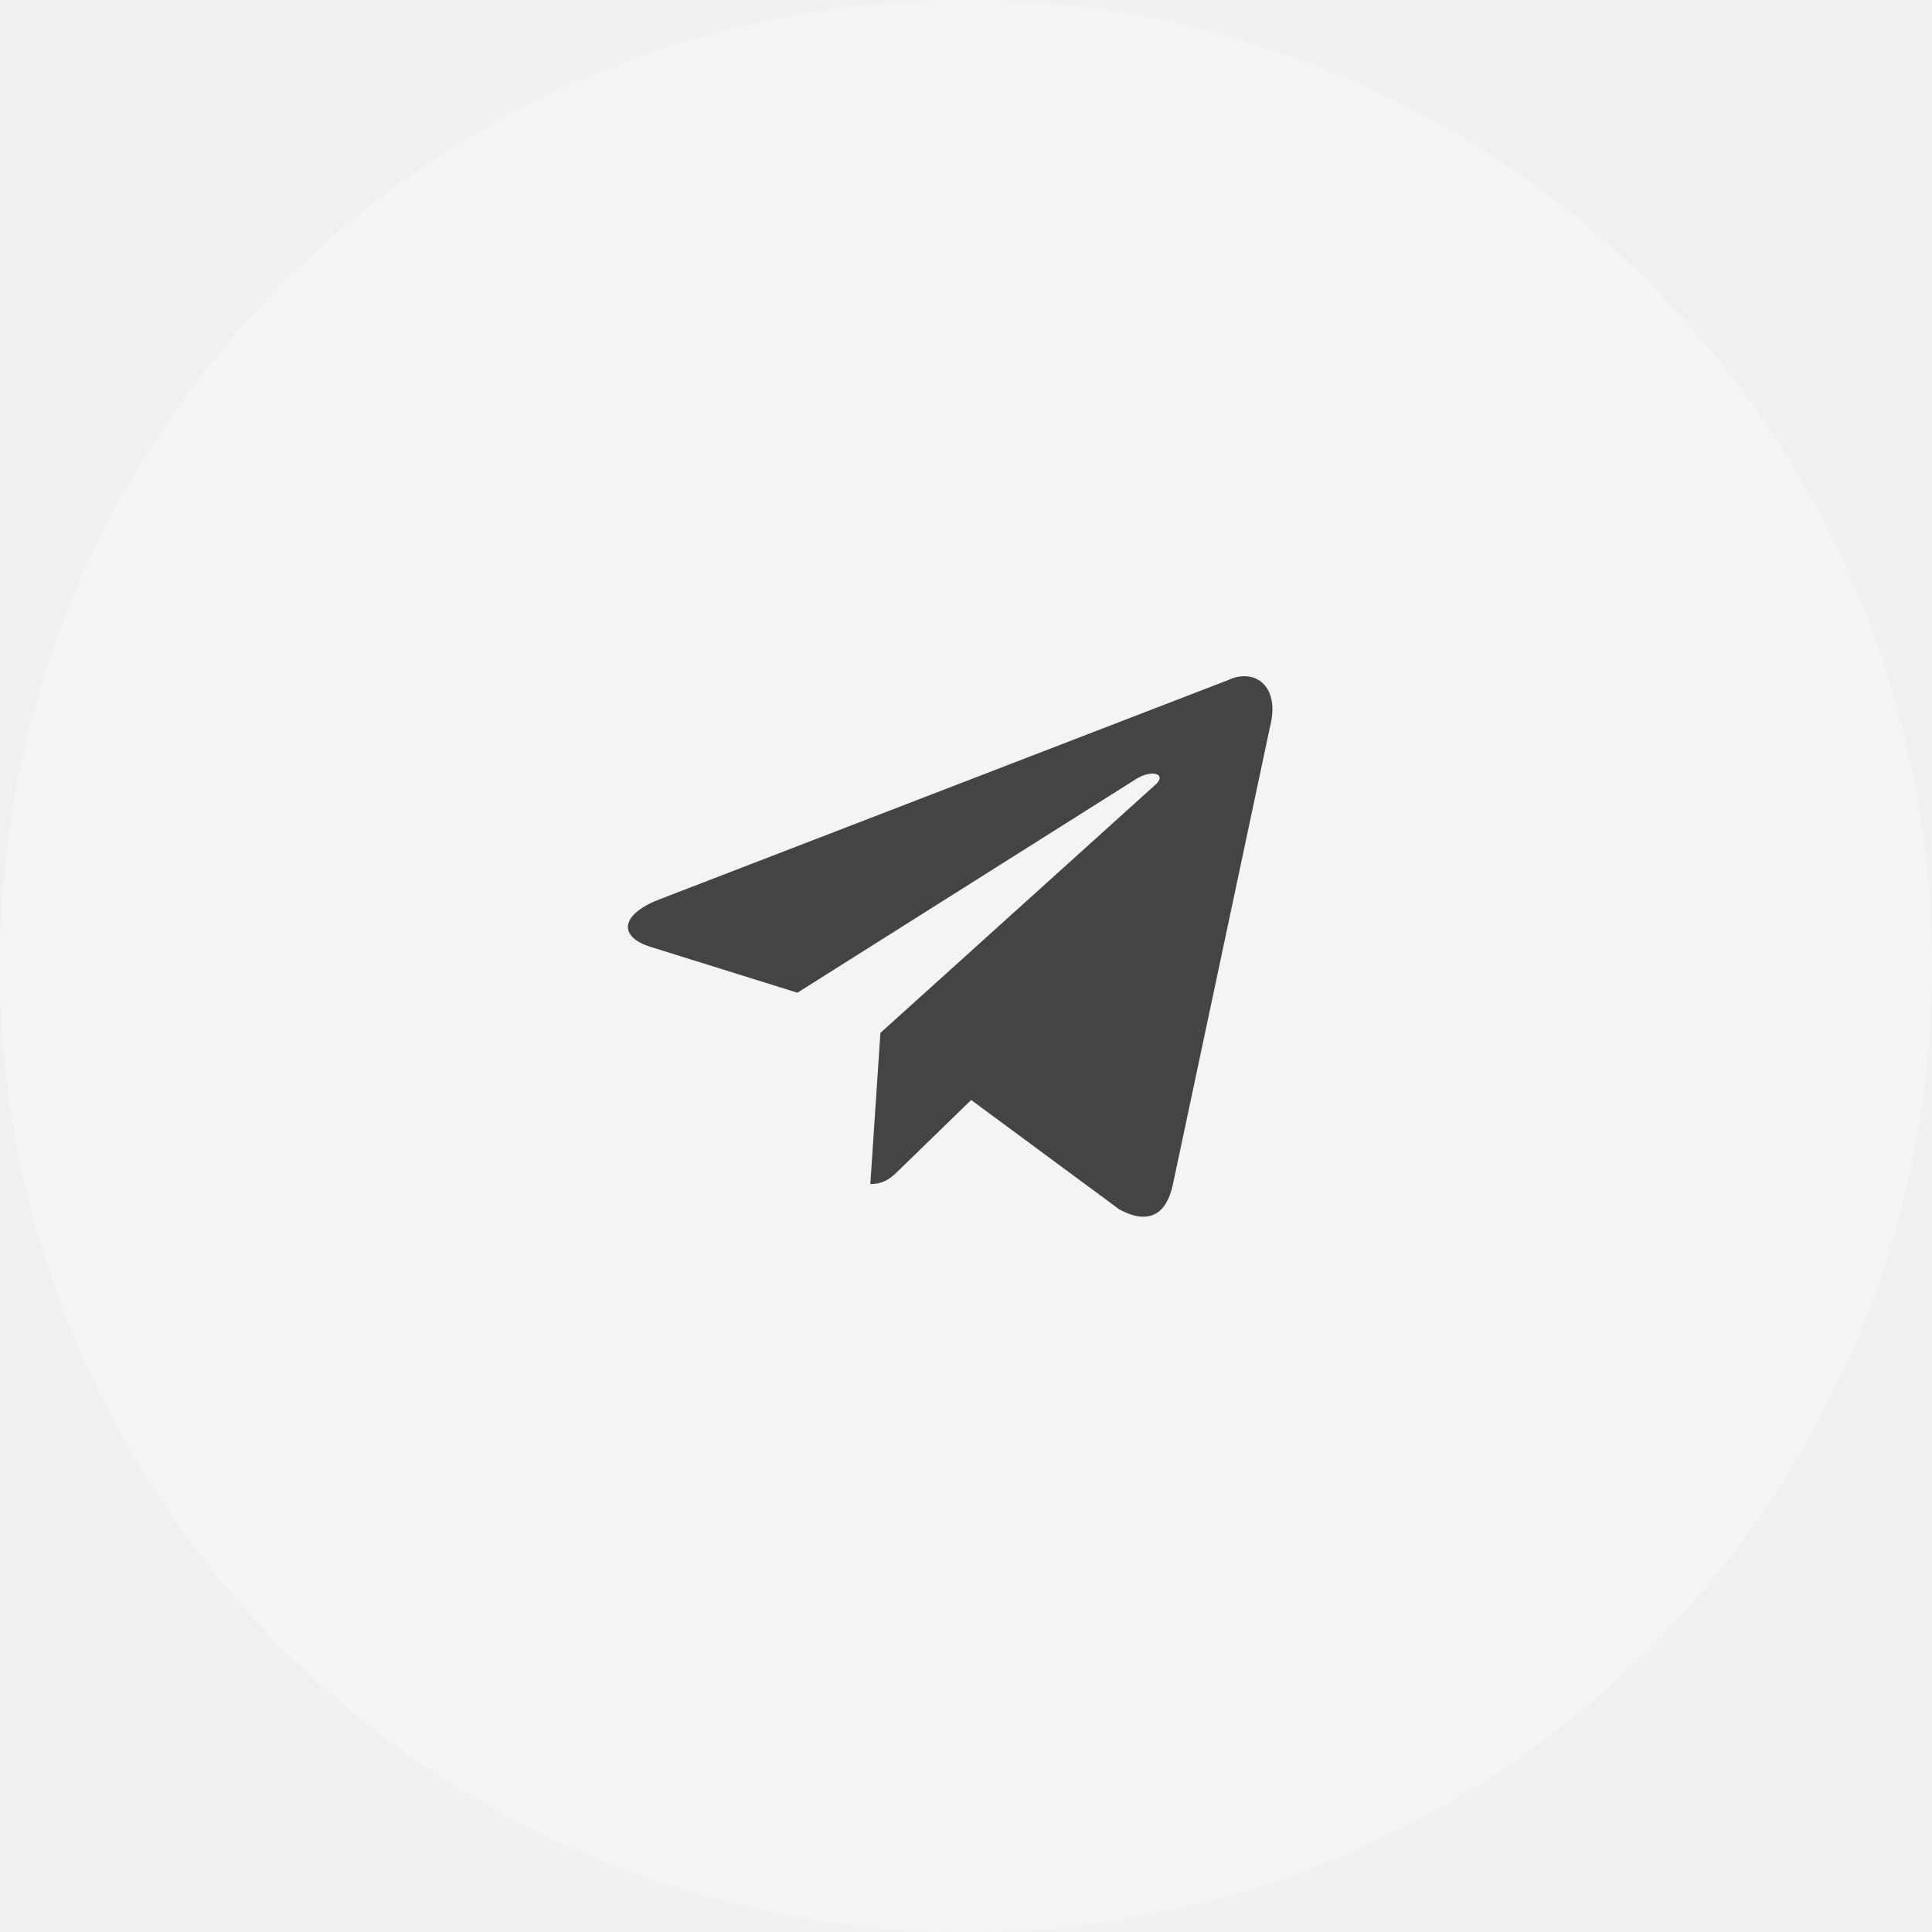
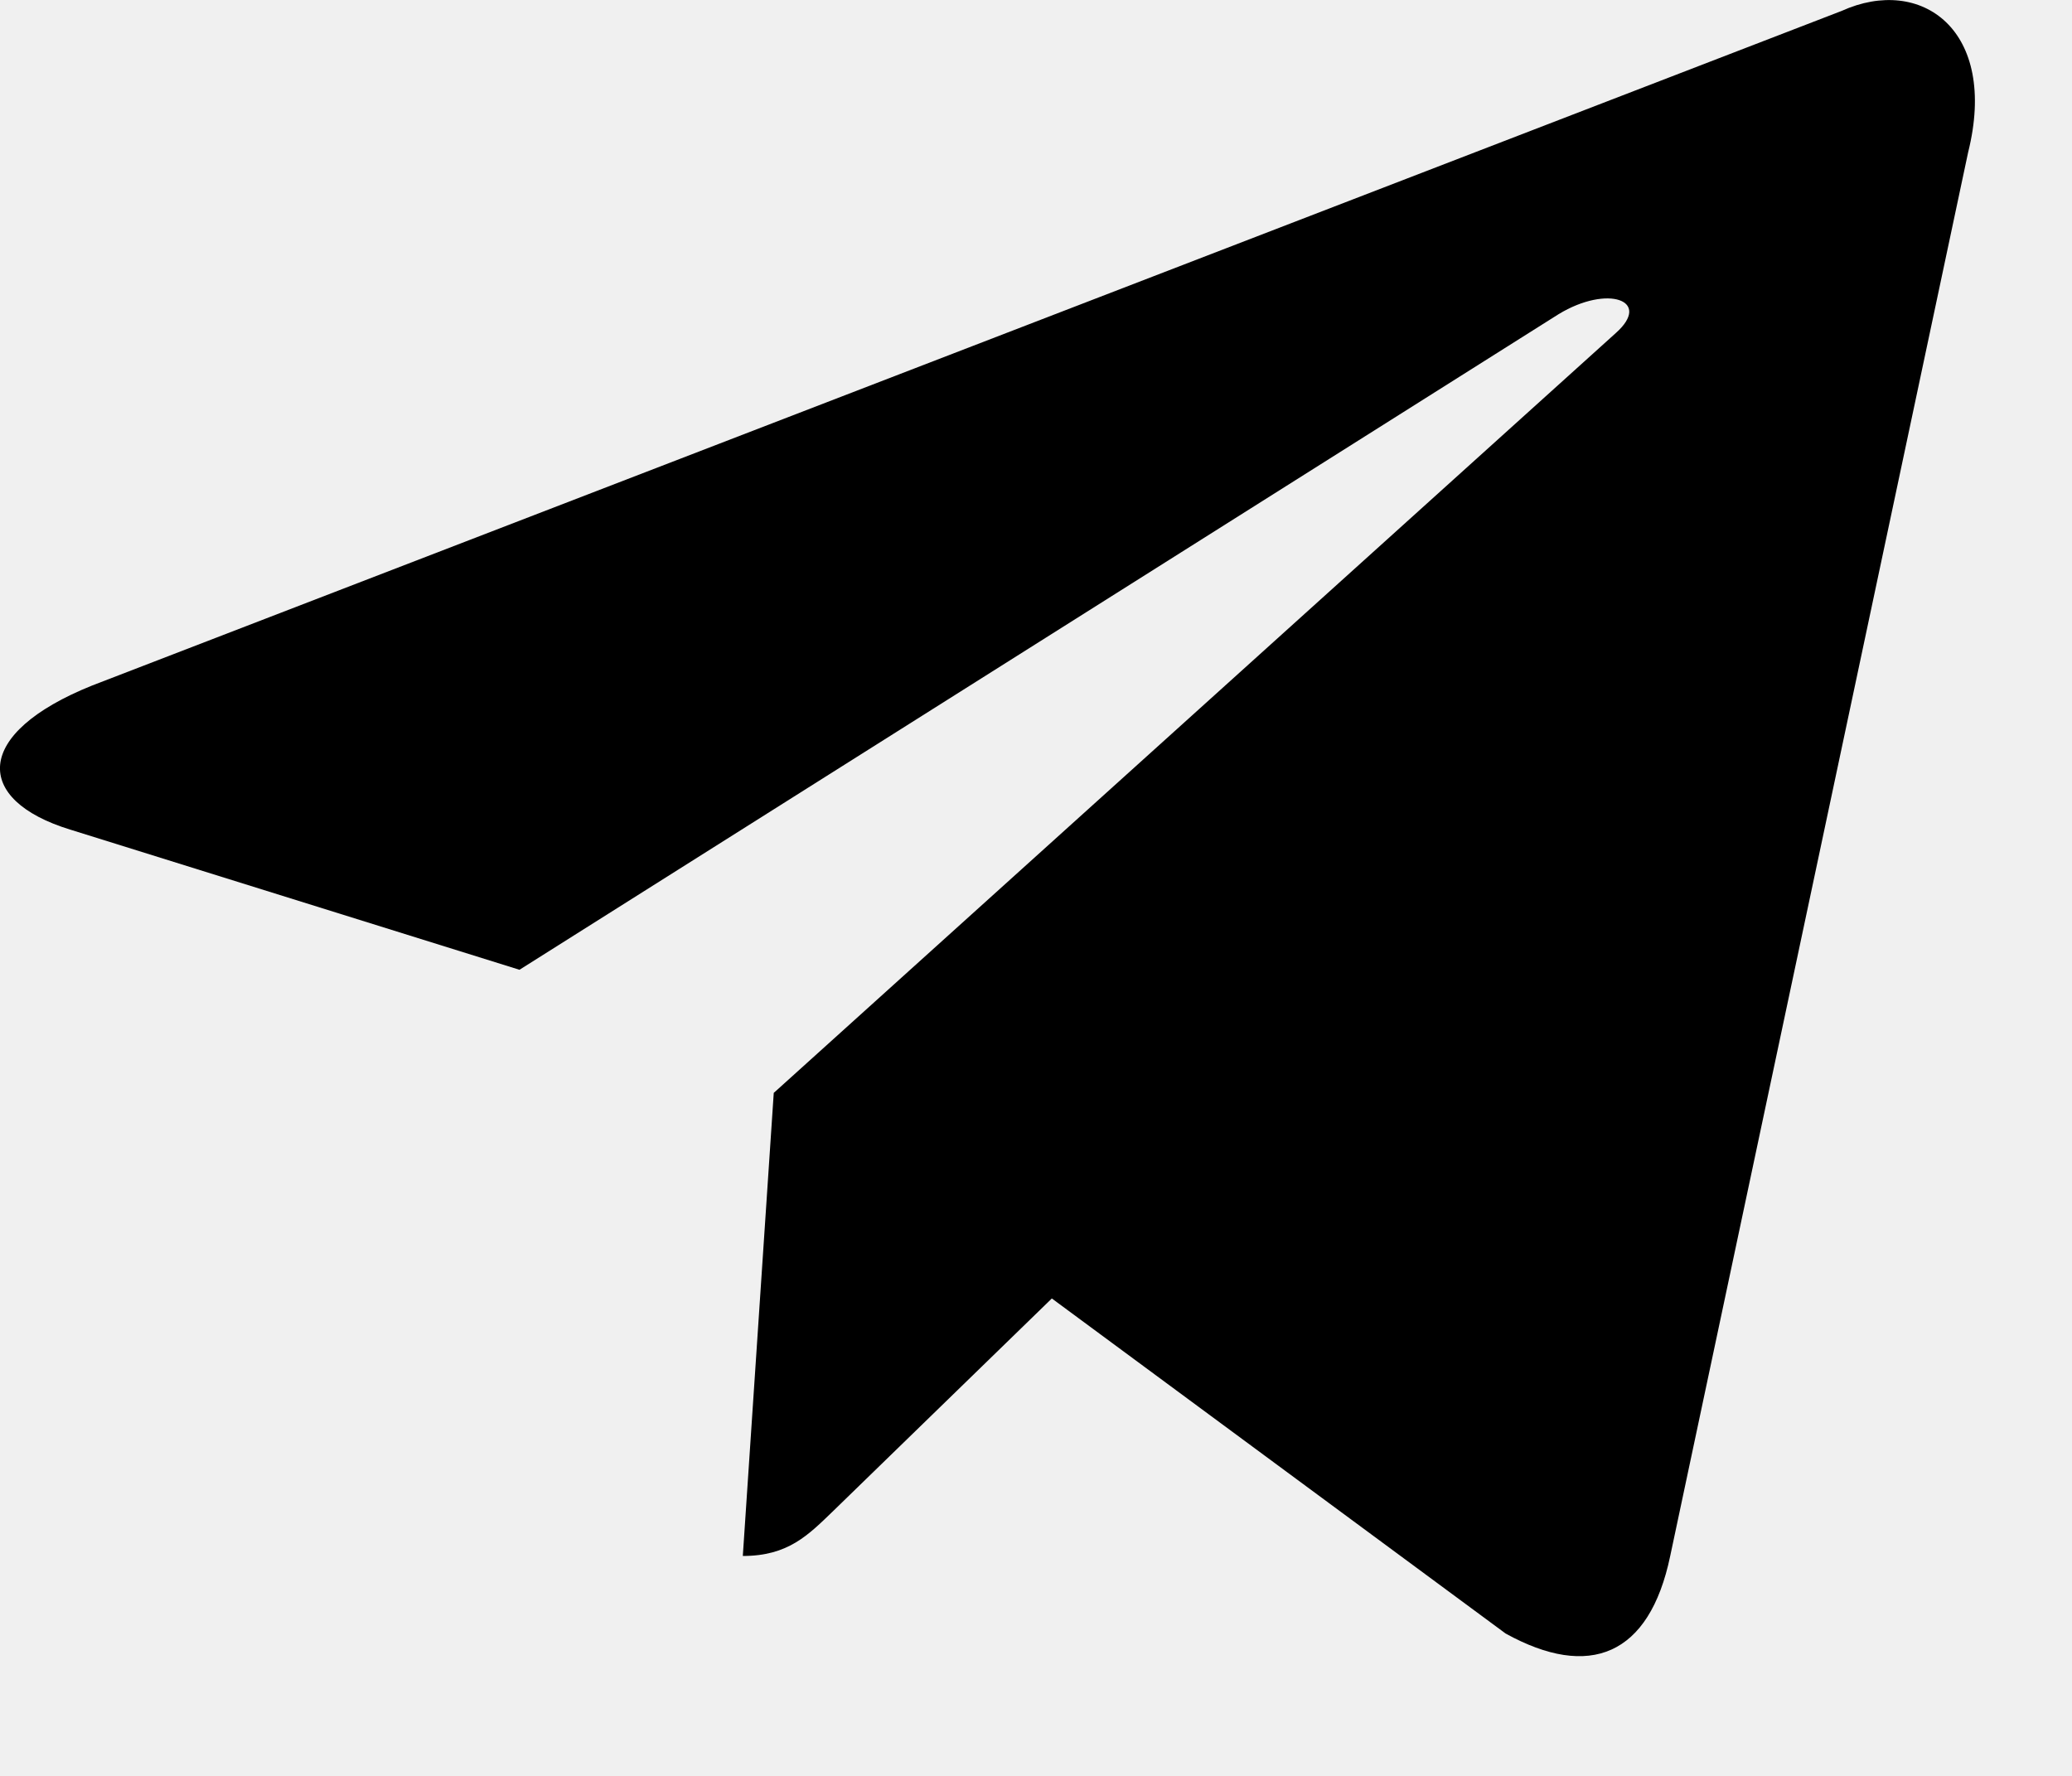
- <svg xmlns="http://www.w3.org/2000/svg" width="40" height="40" viewBox="0 0 40 40" fill="none">
-   <circle cx="20" cy="20" r="20" fill="white" fill-opacity="0.3" />
-   <g clip-path="url(#clip0_7_1309)">
-     <path d="M25.443 14.074L13.623 18.632C12.816 18.956 12.821 19.406 13.475 19.606L16.51 20.553L23.531 16.123C23.863 15.921 24.166 16.03 23.917 16.251L18.228 21.385H18.227L18.228 21.386L18.019 24.514C18.326 24.514 18.461 24.373 18.633 24.207L20.107 22.774L23.173 25.038C23.738 25.35 24.144 25.19 24.285 24.515L26.298 15.03C26.504 14.204 25.982 13.83 25.443 14.074Z" fill="#444444" />
-   </g>
-   <defs>
-     <clipPath id="clip0_7_1309">
-       <rect width="14" height="12" fill="white" transform="translate(13 14)" />
-     </clipPath>
-   </defs>
+ <svg xmlns="http://www.w3.org/2000/svg" width="14" height="12" viewBox="0 0 14 12" fill="none">
+   <path d="M12.443 0.074L0.623 4.632C-0.184 4.956 -0.179 5.406 0.475 5.606L3.51 6.553L10.531 2.123C10.863 1.921 11.166 2.03 10.917 2.251L5.228 7.385H5.227L5.228 7.386L5.019 10.514C5.326 10.514 5.461 10.373 5.633 10.207L7.107 8.774L10.173 11.038C10.738 11.35 11.144 11.19 11.285 10.515L13.298 1.03C13.504 0.204 12.982 -0.17 12.443 0.074Z" fill="black" />
</svg>
